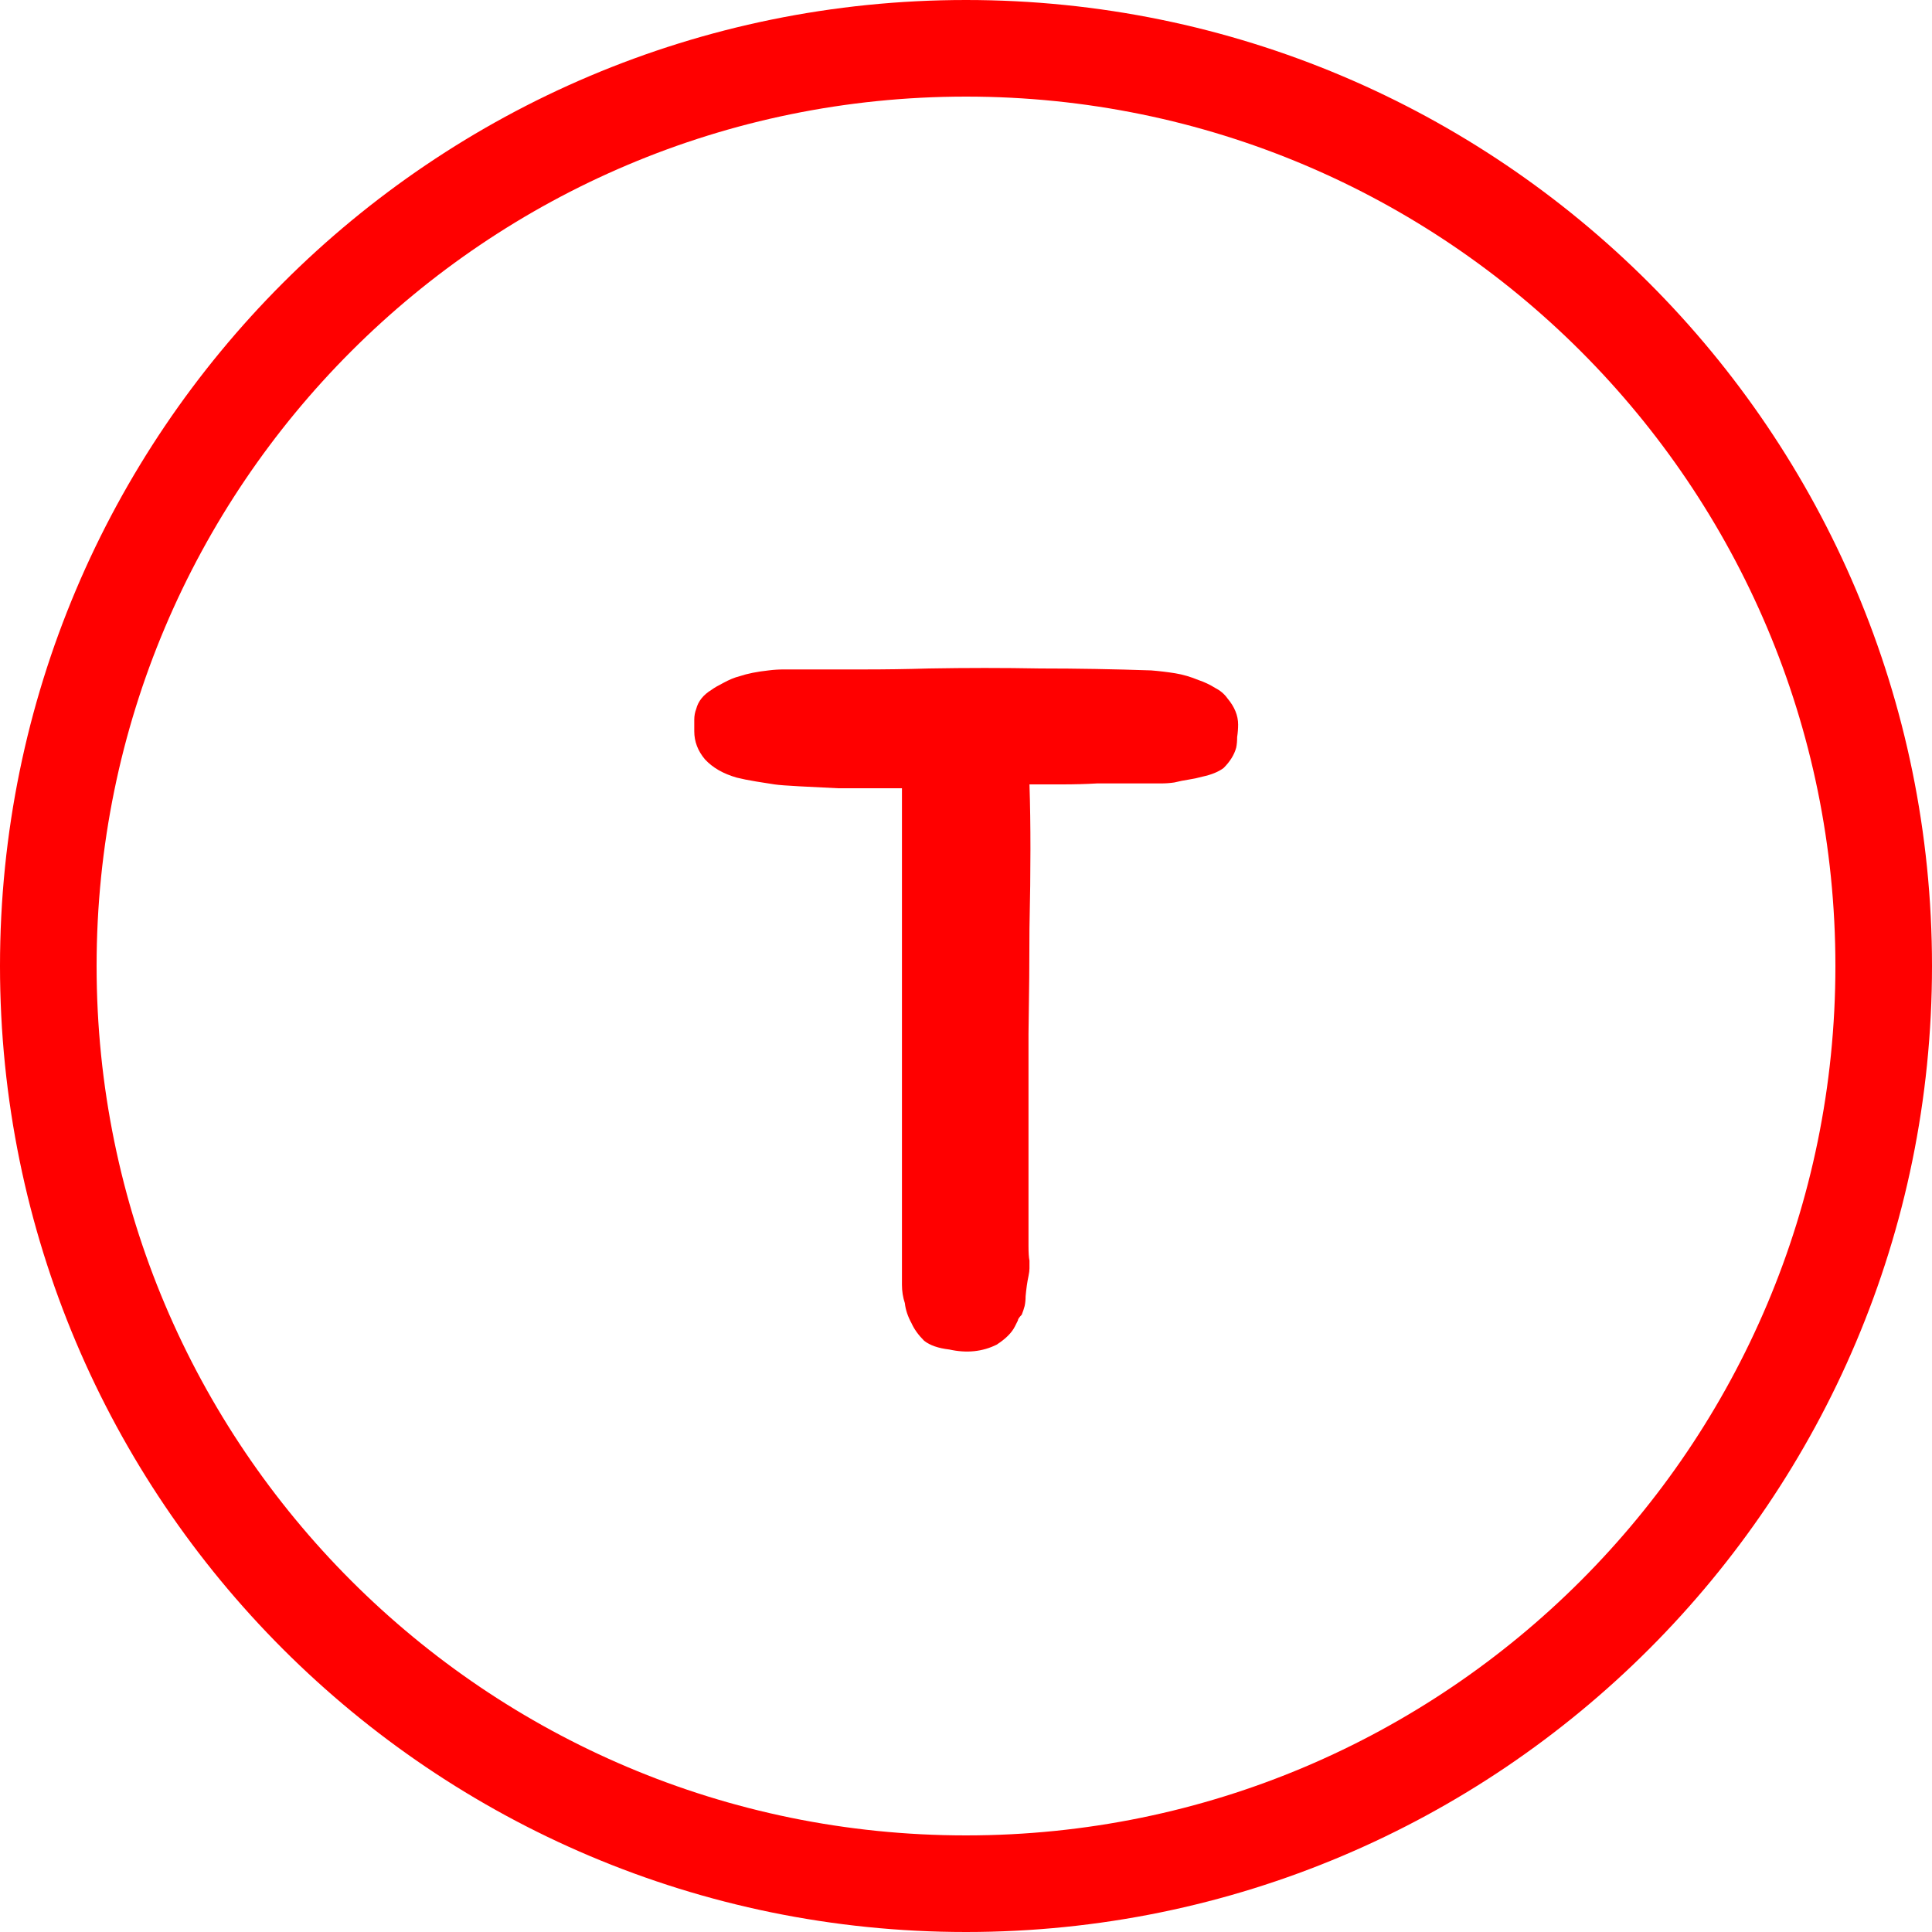
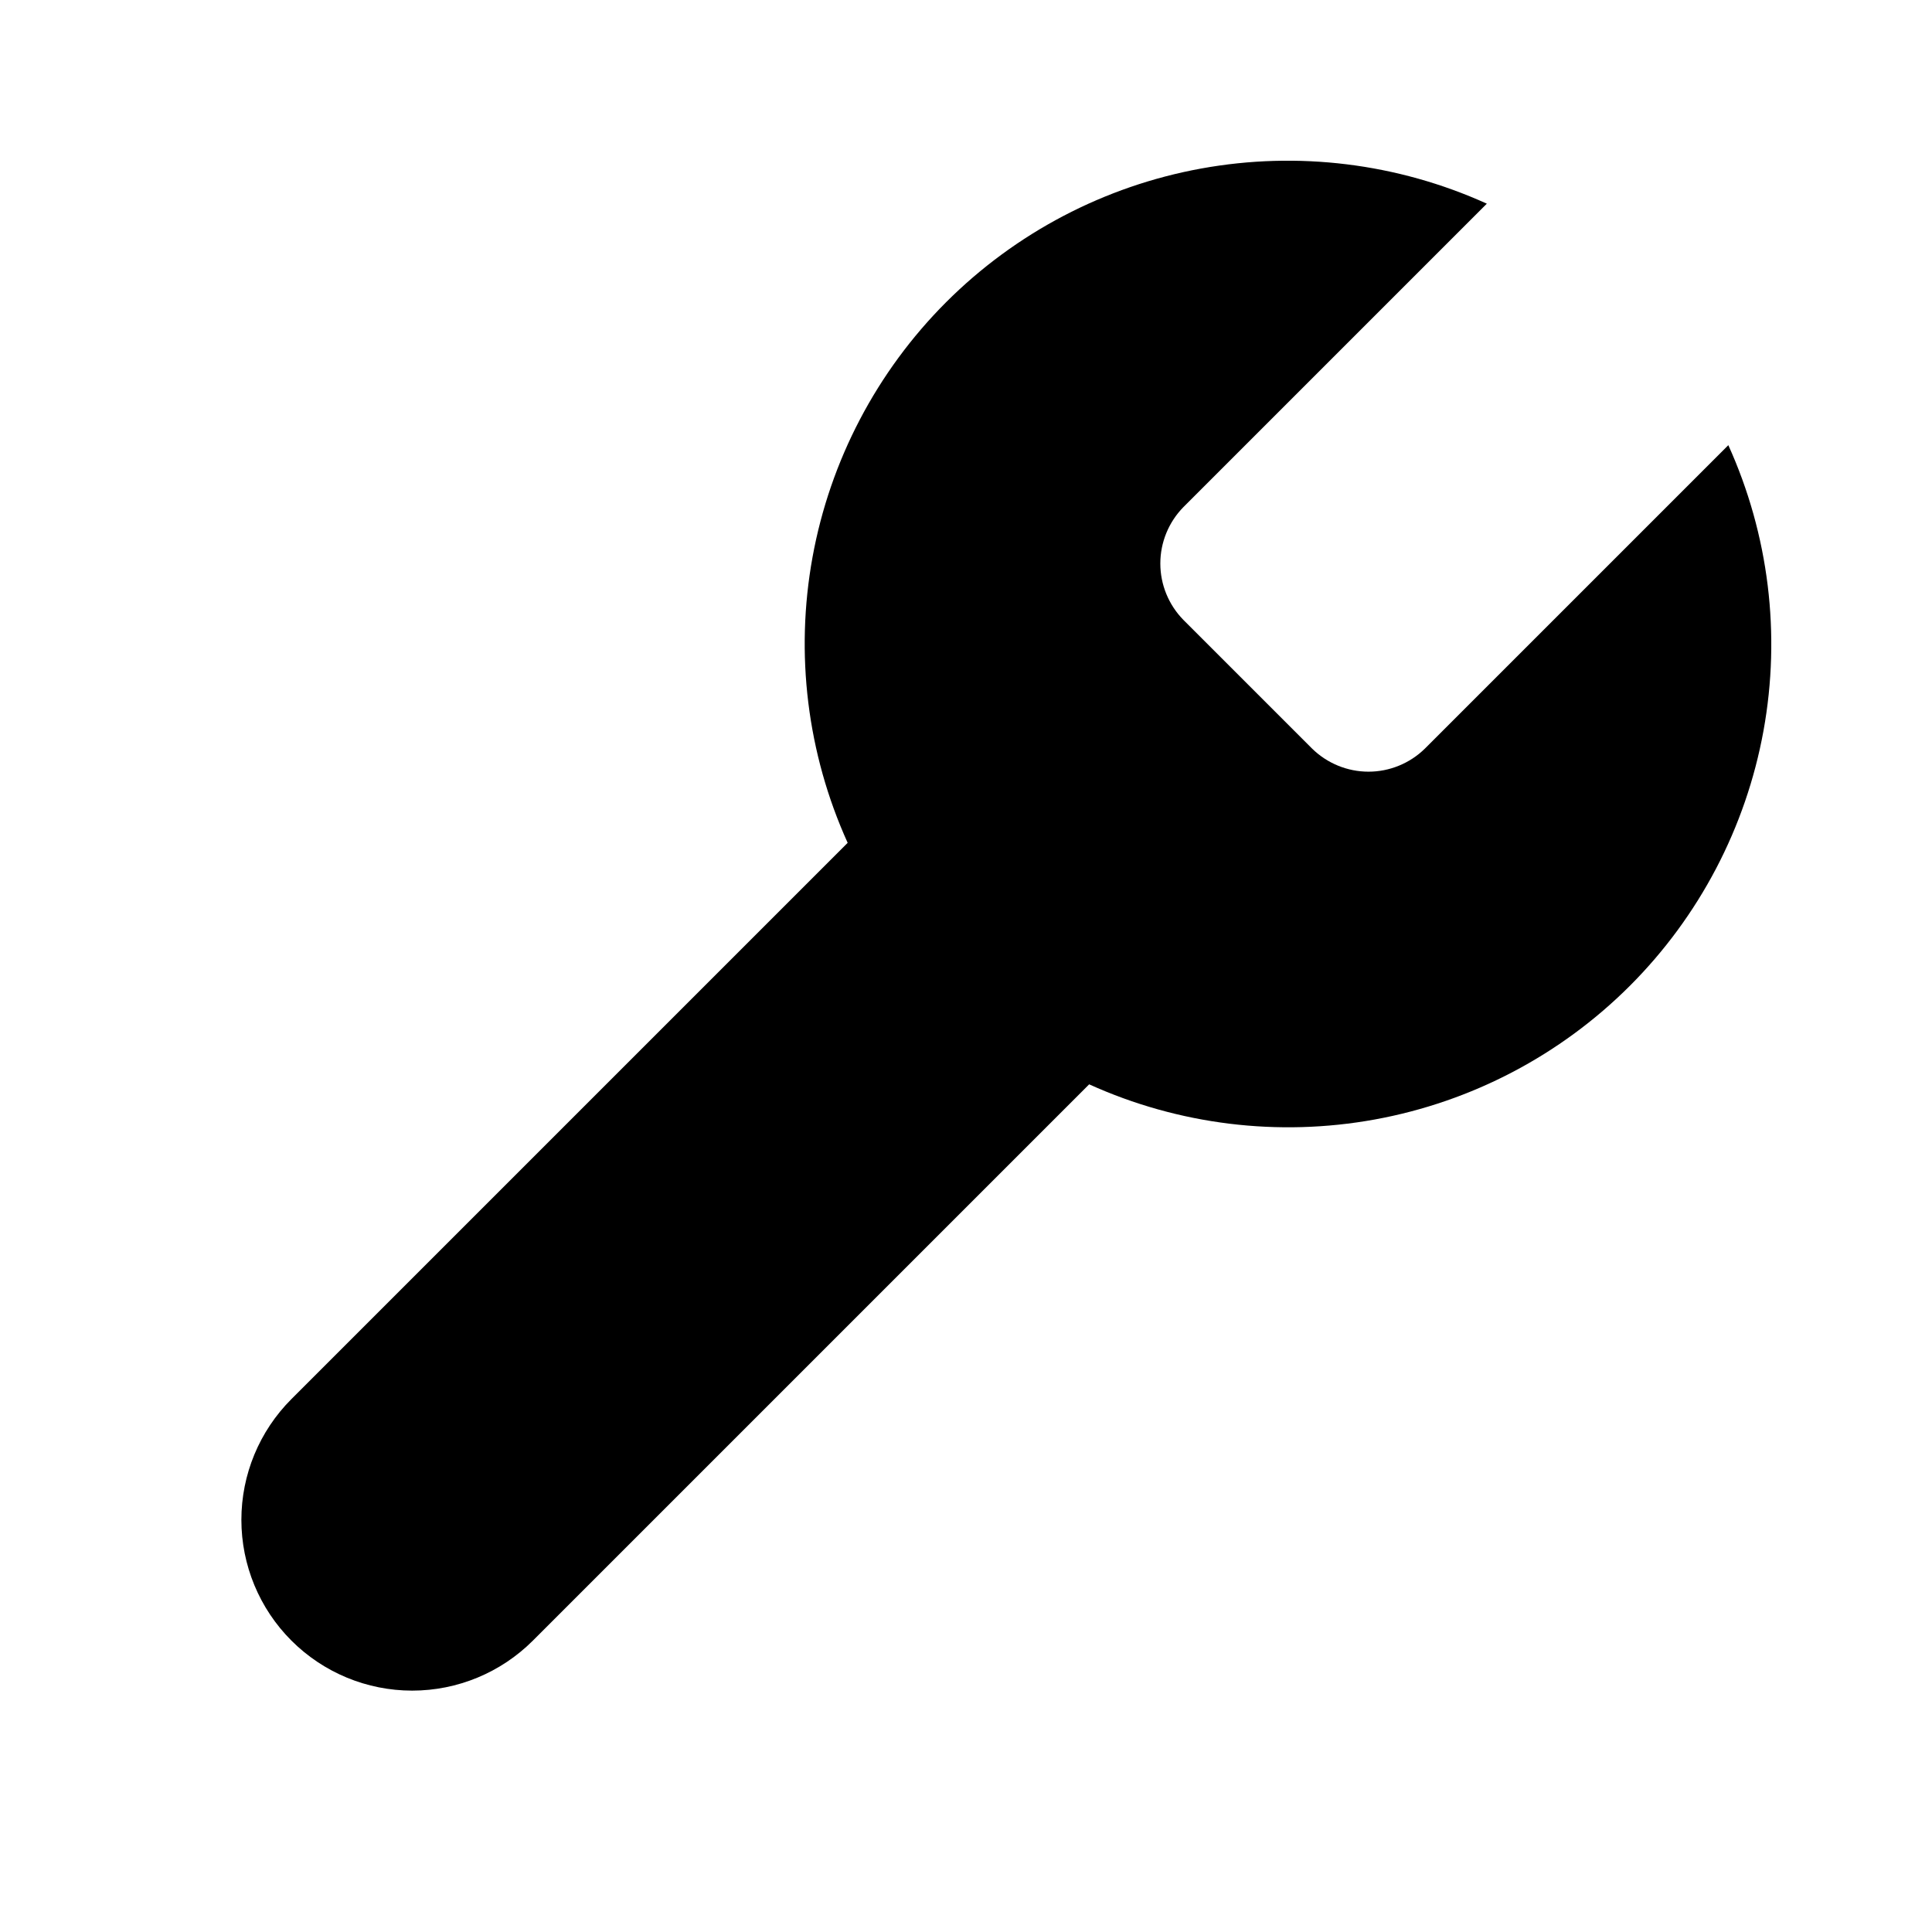
- <svg xmlns="http://www.w3.org/2000/svg" width="20" height="20" viewBox="0 0 20 20" fill="none">
-   <circle cx="10" cy="10" r="9.5" stroke="#FF0000" />
-   <path d="M12.707 7.23C12.78 7.317 12.817 7.407 12.817 7.5C12.817 7.54 12.814 7.583 12.807 7.63C12.807 7.67 12.804 7.707 12.797 7.74C12.777 7.813 12.734 7.883 12.667 7.95C12.614 7.99 12.54 8.02 12.447 8.04C12.4 8.053 12.354 8.063 12.307 8.07C12.26 8.077 12.21 8.087 12.157 8.1C12.11 8.107 12.064 8.11 12.017 8.11C11.97 8.11 11.92 8.11 11.867 8.11H11.357C11.237 8.117 11.117 8.12 10.997 8.12C10.884 8.12 10.77 8.12 10.657 8.12C10.664 8.327 10.667 8.55 10.667 8.79C10.667 9.023 10.664 9.297 10.657 9.61C10.657 9.923 10.654 10.287 10.647 10.7C10.647 11.113 10.647 11.593 10.647 12.14V12.9C10.647 12.967 10.65 13.017 10.657 13.05C10.657 13.077 10.657 13.103 10.657 13.13C10.657 13.15 10.654 13.177 10.647 13.21C10.634 13.27 10.624 13.34 10.617 13.42C10.617 13.453 10.614 13.487 10.607 13.52C10.6 13.547 10.59 13.577 10.577 13.61C10.55 13.637 10.537 13.657 10.537 13.67L10.507 13.73C10.474 13.797 10.41 13.86 10.317 13.92C10.17 13.993 10.007 14.01 9.827 13.97C9.714 13.957 9.627 13.927 9.567 13.88C9.507 13.82 9.464 13.76 9.437 13.7C9.397 13.627 9.374 13.557 9.367 13.49C9.347 13.43 9.337 13.367 9.337 13.3V8.16C9.297 8.16 9.214 8.16 9.087 8.16C8.96 8.16 8.824 8.16 8.677 8.16C8.537 8.153 8.404 8.147 8.277 8.14C8.15 8.133 8.064 8.127 8.017 8.12C7.977 8.113 7.914 8.103 7.827 8.09C7.747 8.077 7.68 8.063 7.627 8.05C7.487 8.01 7.377 7.947 7.297 7.86C7.224 7.773 7.187 7.677 7.187 7.57C7.187 7.53 7.187 7.49 7.187 7.45C7.187 7.41 7.194 7.373 7.207 7.34C7.227 7.26 7.28 7.193 7.367 7.14C7.394 7.12 7.434 7.097 7.487 7.07C7.547 7.037 7.604 7.013 7.657 7C7.737 6.973 7.837 6.953 7.957 6.94C8.01 6.933 8.064 6.93 8.117 6.93C8.17 6.93 8.227 6.93 8.287 6.93C8.52 6.93 8.74 6.93 8.947 6.93C9.16 6.93 9.384 6.927 9.617 6.92C10.004 6.913 10.387 6.913 10.767 6.92C11.154 6.92 11.537 6.927 11.917 6.94C12.004 6.947 12.087 6.957 12.167 6.97C12.247 6.983 12.327 7.007 12.407 7.04C12.467 7.06 12.524 7.087 12.577 7.12C12.63 7.147 12.674 7.183 12.707 7.23Z" fill="#FF0000" />
+ <svg xmlns="http://www.w3.org/2000/svg" width="48" height="48" viewBox="0 0 48 48" fill="currentColor">
+   <path d="M29.4 12.6C29.034 12.974 28.828 13.476 28.828 14C28.828 14.524 29.034 15.026 29.4 15.4L32.6 18.6C32.974 18.966 33.477 19.172 34 19.172C34.523 19.172 35.026 18.966 35.4 18.6L42.94 11.06C43.946 13.282 44.25 15.758 43.813 18.158C43.376 20.558 42.217 22.768 40.493 24.493C38.768 26.217 36.558 27.376 34.158 27.813C31.759 28.25 29.282 27.946 27.06 26.94L13.24 40.76C12.444 41.556 11.365 42.003 10.24 42.003C9.115 42.003 8.036 41.556 7.24 40.76C6.444 39.964 5.997 38.885 5.997 37.76C5.997 36.635 6.444 35.556 7.24 34.76L21.06 20.94C20.054 18.718 19.75 16.242 20.187 13.842C20.624 11.442 21.783 9.232 23.507 7.507C25.232 5.783 27.442 4.624 29.842 4.187C32.242 3.75 34.718 4.054 36.94 5.06L29.4 12.6Z" stroke="currentColor" stroke-width="0" stroke-linecap="round" stroke-linejoin="round" />
</svg>
